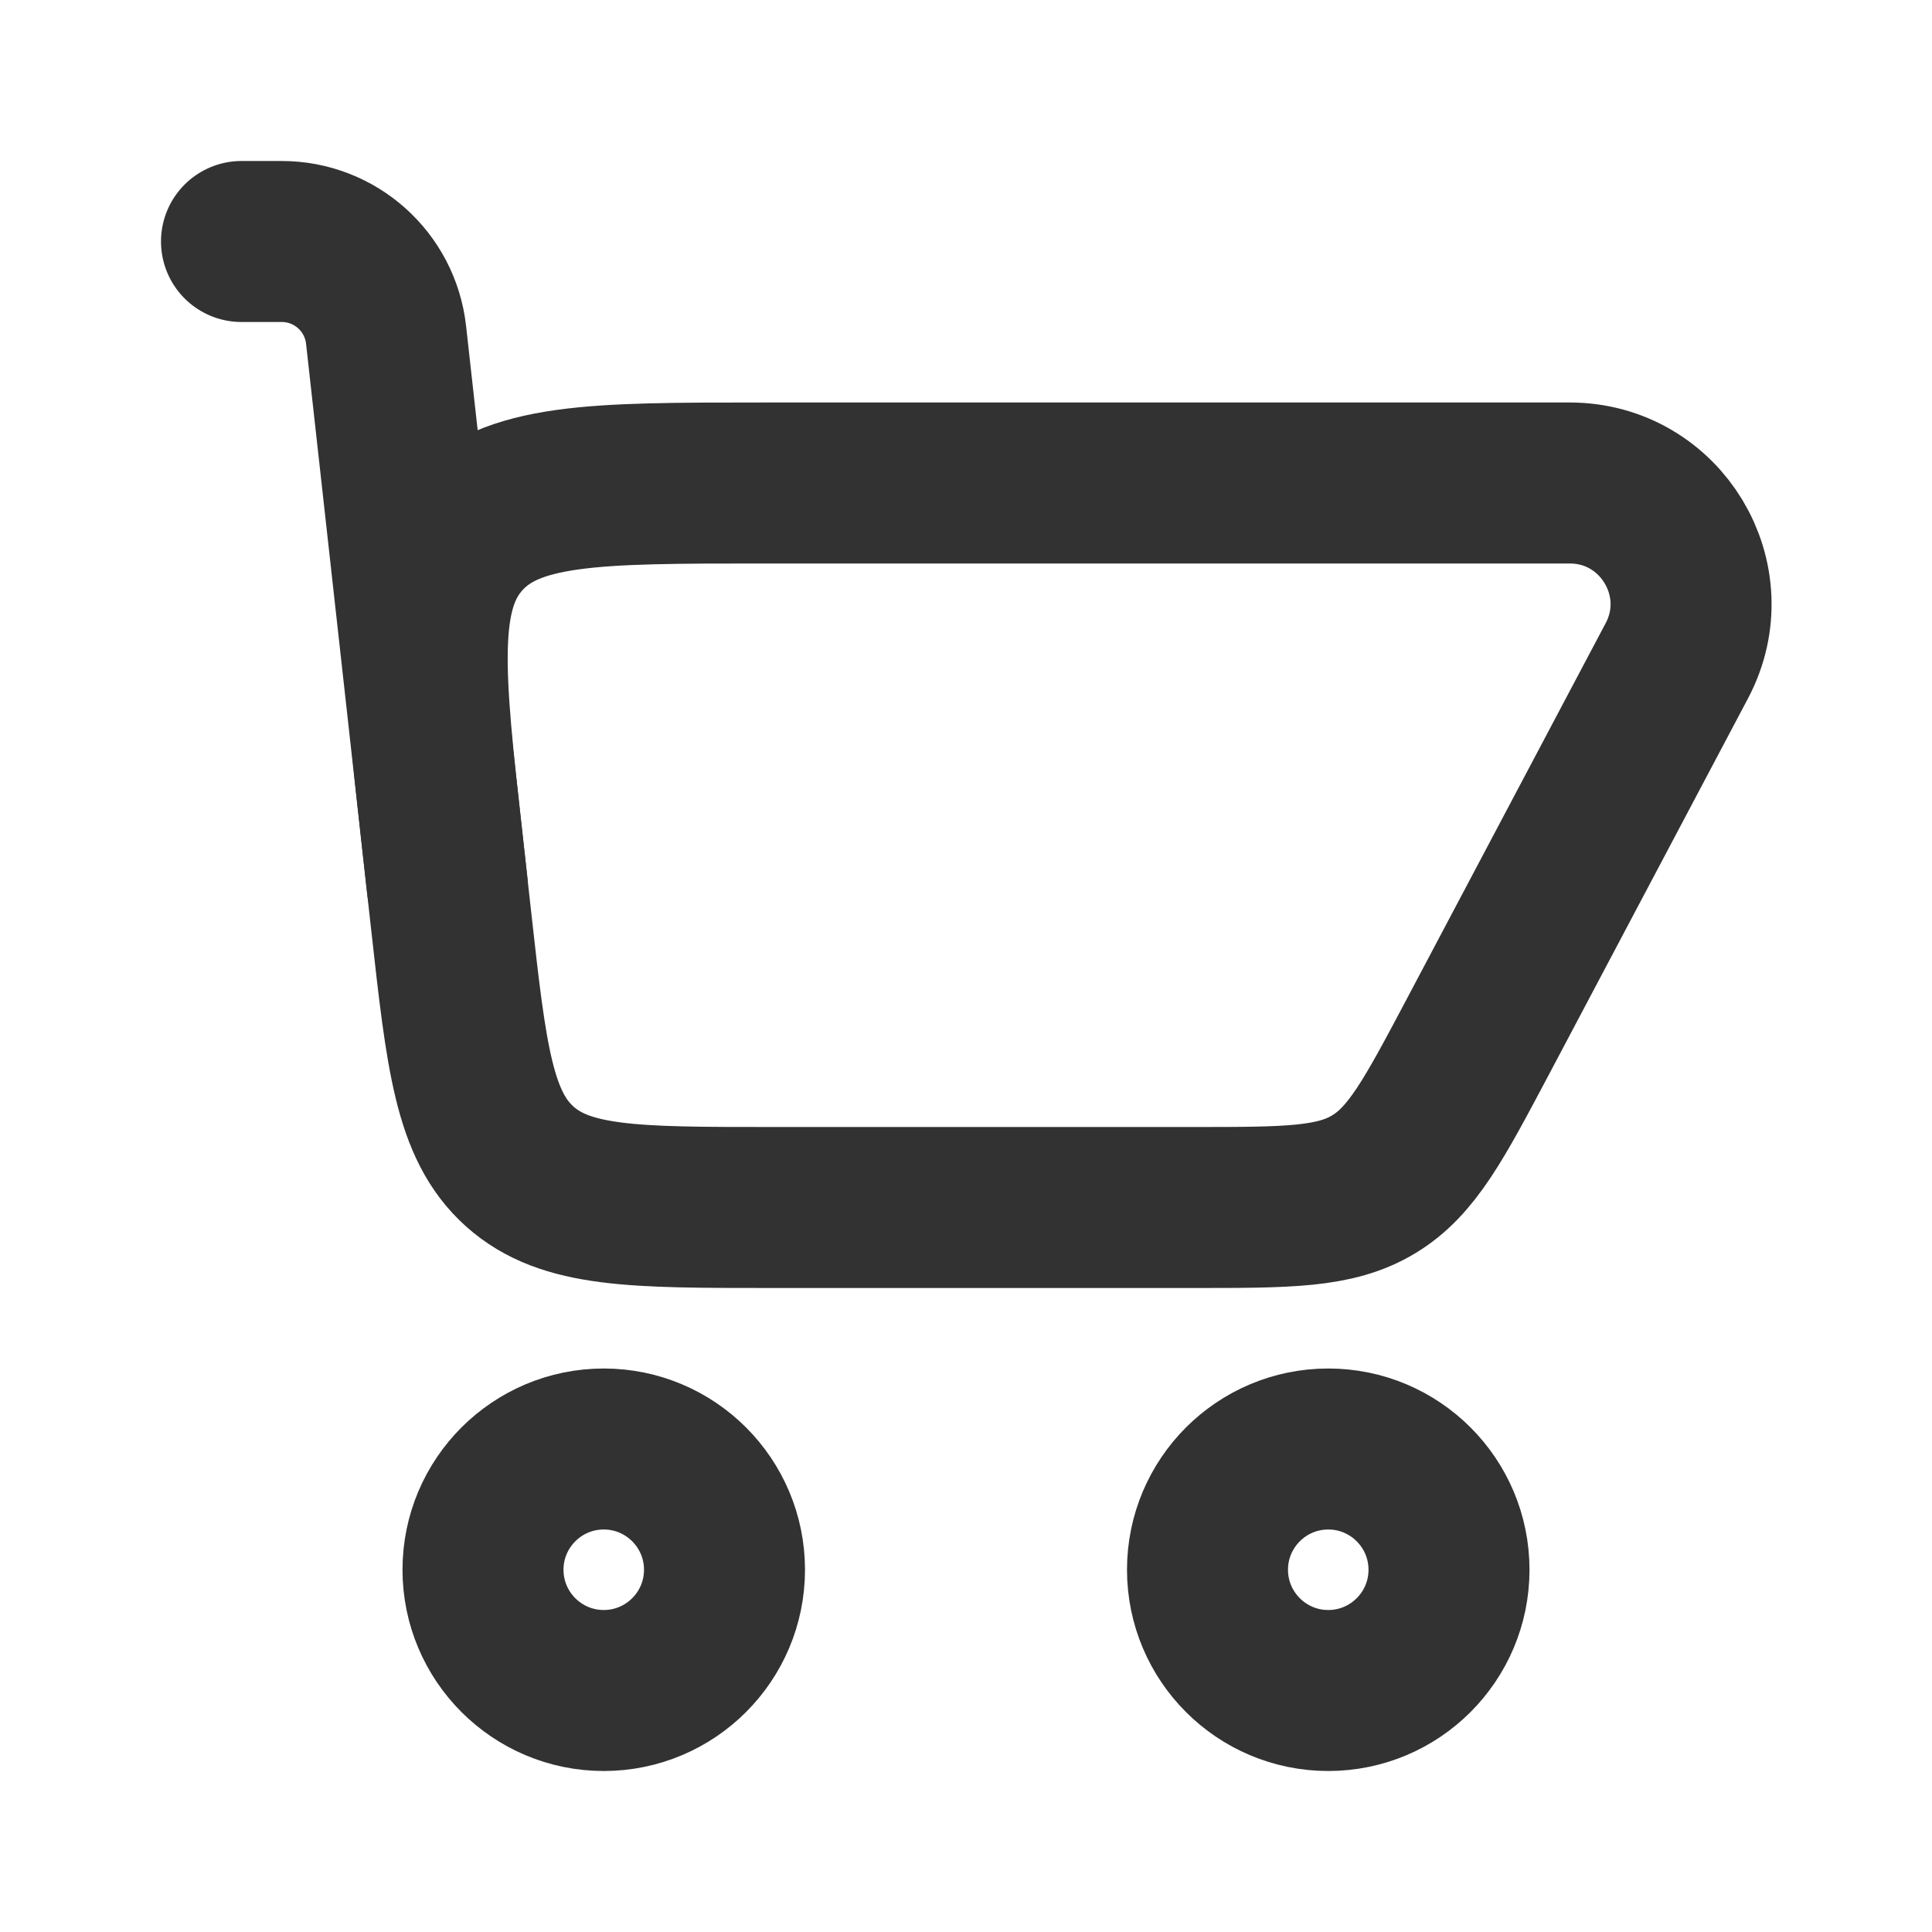
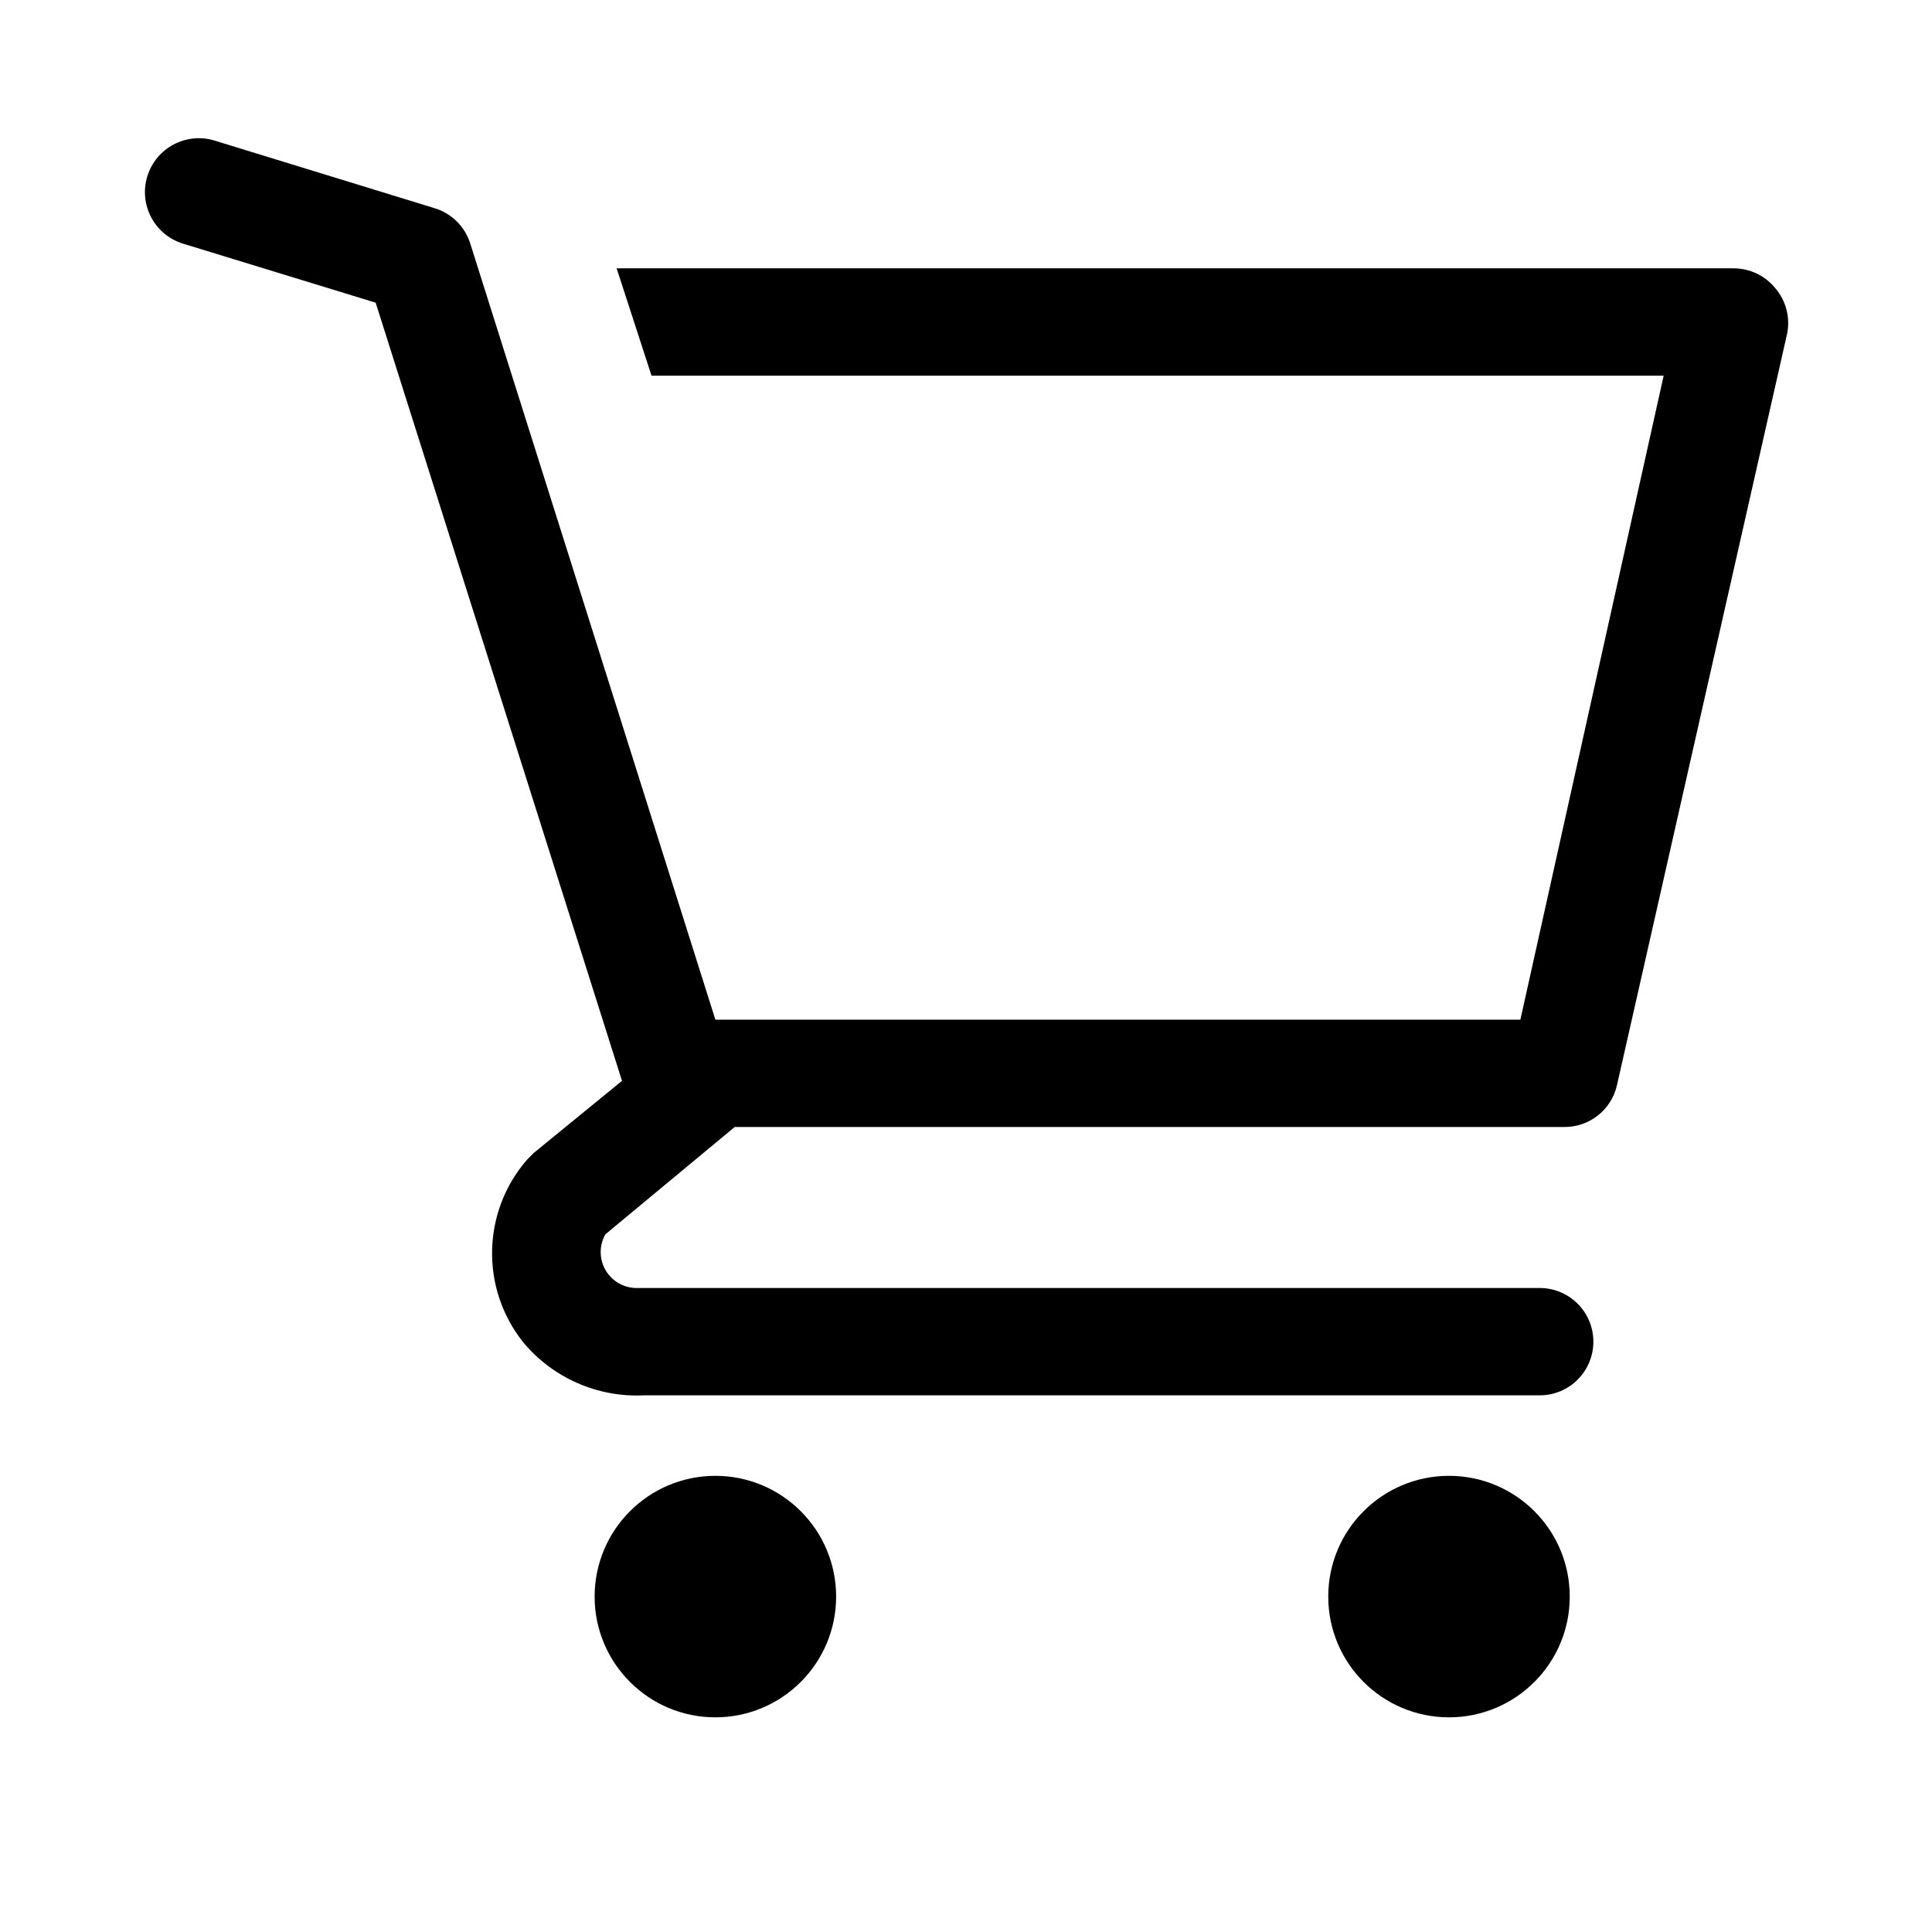
- <svg xmlns="http://www.w3.org/2000/svg" width="800px" height="800px" viewBox="0 0 24 24" fill="none">
-   <path d="M5.605 11.442C5.793 13.134 5.887 13.98 6.456 14.49C7.026 15 7.877 15 9.58 15H9.706H13.471H14.827C16 15 16.587 15 17.063 14.713C17.539 14.427 17.813 13.908 18.362 12.872L20.83 8.209C21.361 7.207 20.634 6 19.5 6V6H9.706H9.469C7.383 6 6.341 6 5.744 6.666C5.148 7.332 5.263 8.369 5.494 10.442L5.605 11.442Z" stroke="#323232" stroke-width="2" stroke-linejoin="round" />
-   <path d="M3 3H3.5V3C4.164 3 4.722 3.499 4.796 4.16L5.556 11" stroke="#323232" stroke-width="2" stroke-linecap="round" stroke-linejoin="round" />
-   <path d="M9 19.5C9 20.328 8.328 21 7.5 21C6.672 21 6 20.328 6 19.5C6 18.672 6.672 18 7.5 18C8.328 18 9 18.672 9 19.5Z" stroke="#323232" stroke-width="2" />
-   <path d="M18 19.5C18 20.328 17.328 21 16.5 21C15.672 21 15 20.328 15 19.5C15 18.672 15.672 18 16.5 18C17.328 18 18 18.672 18 19.5Z" stroke="#323232" stroke-width="2" />
+ <svg xmlns="http://www.w3.org/2000/svg" fill="#000000" width="800px" height="800px" viewBox="0 0 36 36" version="1.1" preserveAspectRatio="xMidYMid meet">
+   <circle cx="13.33" cy="29.75" r="2.25" class="clr-i-outline clr-i-outline-path-1" />
+   <circle cx="27" cy="29.75" r="2.25" class="clr-i-outline clr-i-outline-path-2" />
+   <path d="M33.08,5.37A1,1,0,0,0,32.31,5H11.49l.65,2H31L28.33,19h-15L8.76,4.53a1,1,0,0,0-.66-.65L4,2.62a1,1,0,1,0-.59,1.92L7,5.64l4.59,14.5L9.95,21.48l-.13.13A2.66,2.66,0,0,0,9.74,25,2.75,2.75,0,0,0,12,26H28.69a1,1,0,0,0,0-2H11.84a.67.67,0,0,1-.56-1l2.41-2H29.13a1,1,0,0,0,1-.78l3.17-14A1,1,0,0,0,33.08,5.37Z" class="clr-i-outline clr-i-outline-path-3" />
+   <rect x="0" y="0" width="36" height="36" fill-opacity="0" />
</svg>
